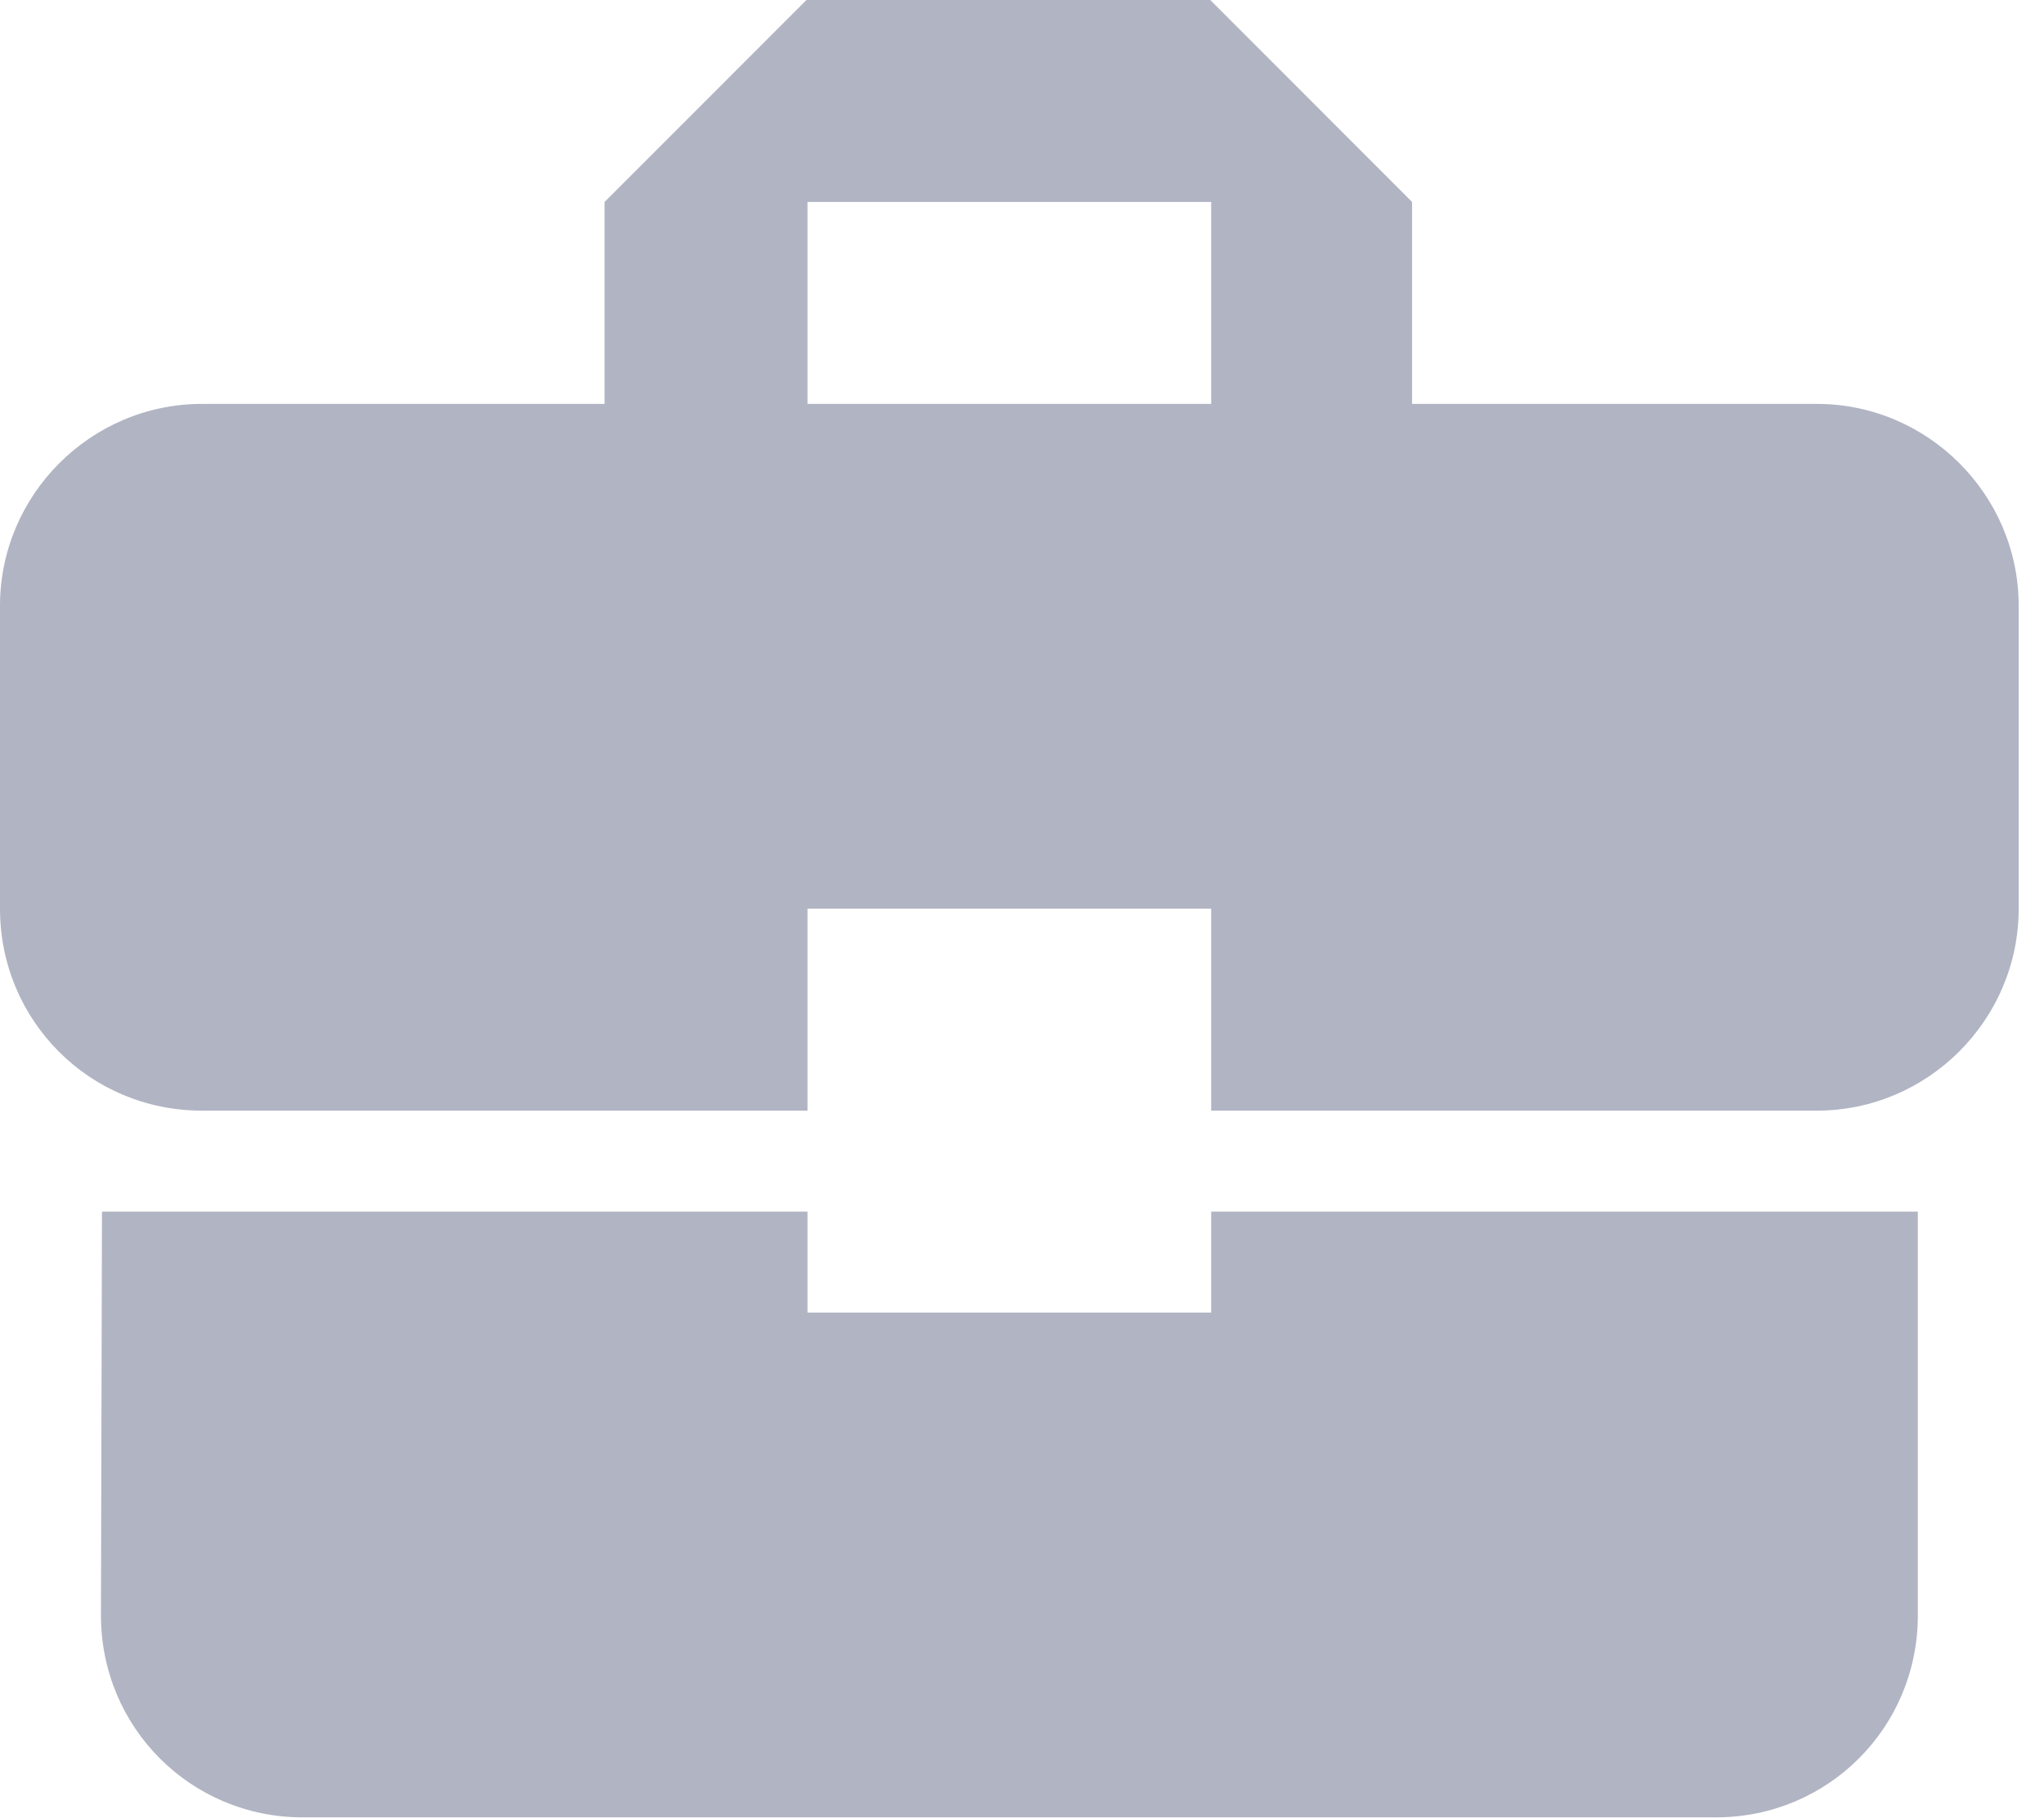
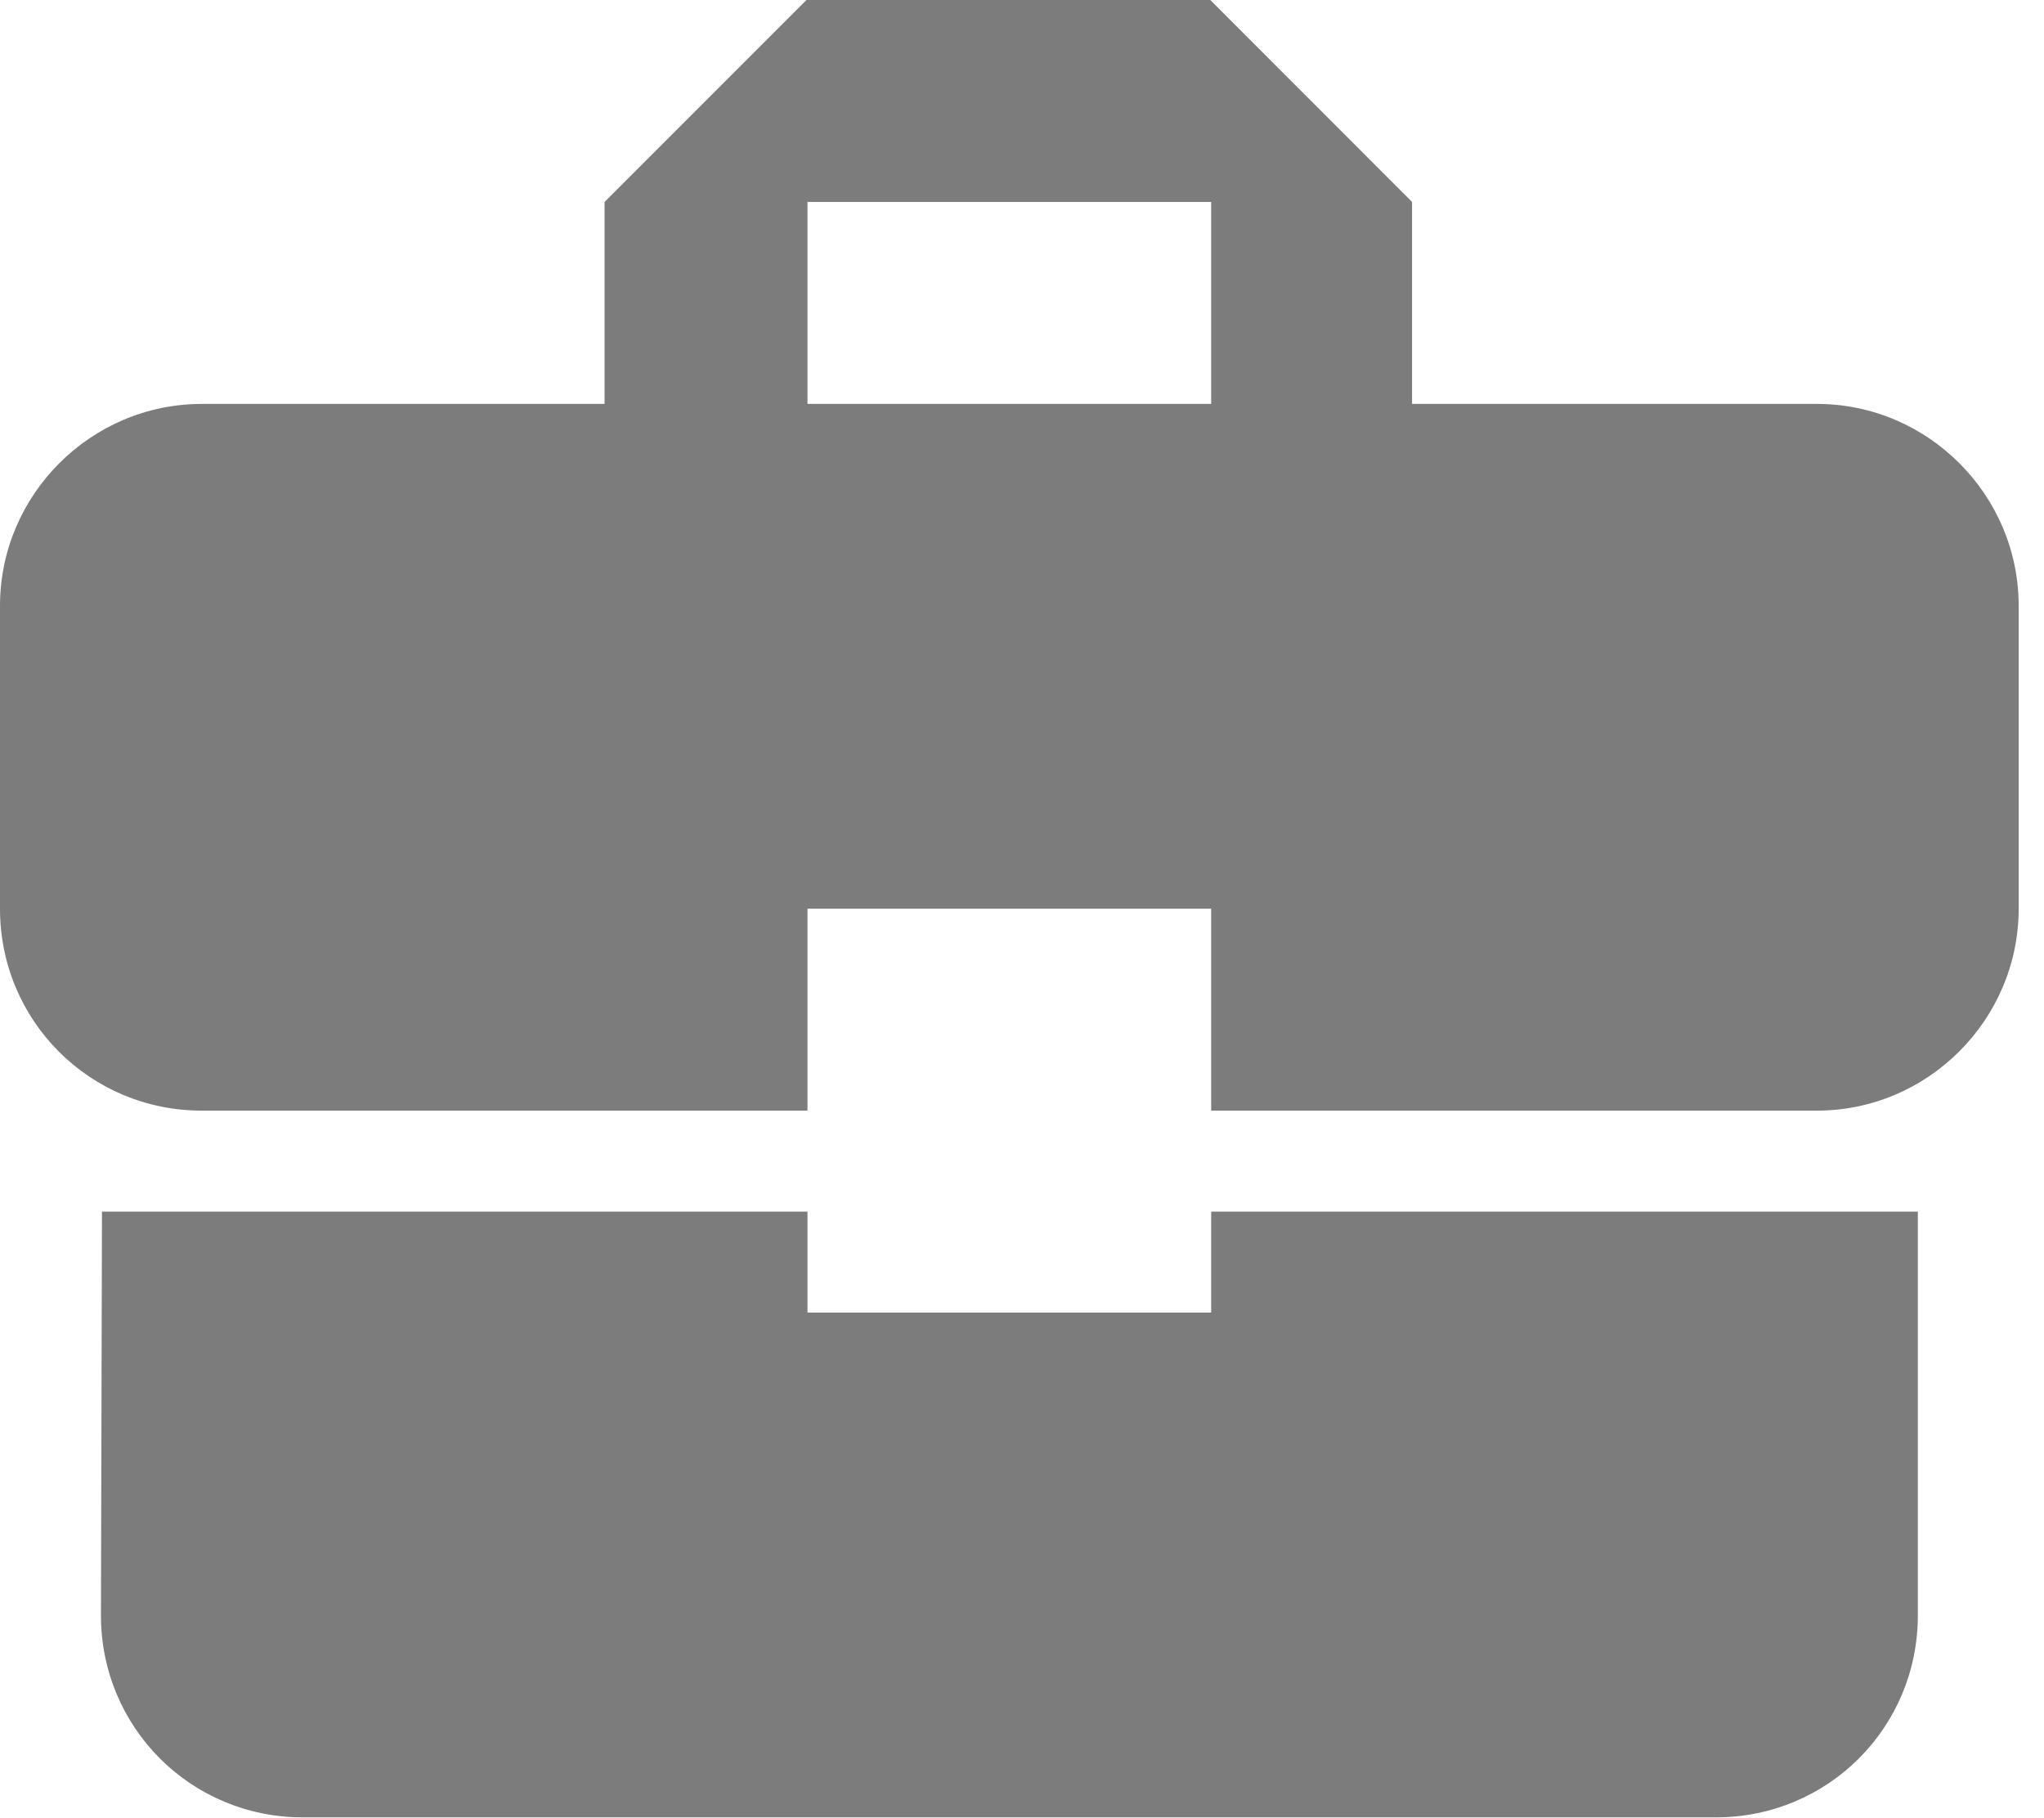
<svg xmlns="http://www.w3.org/2000/svg" width="18" height="16" viewBox="0 0 18 16" fill="none">
-   <path d="M7.111 11.556V10.667H0.898L0.889 14.222C0.889 15.209 1.68 16 2.666 16H15.111C16.098 16 16.889 15.209 16.889 14.222V10.667H10.666V11.556H7.111ZM16 3.556H12.435V1.778L10.658 0H7.102L5.324 1.778V3.556H1.778C0.8 3.556 -0 4.356 -0 5.333V8C-0 8.987 0.791 9.778 1.778 9.778H7.111V8H10.666V9.778H16C16.977 9.778 17.777 8.978 17.777 8V5.333C17.777 4.356 16.977 3.556 16 3.556ZM10.666 3.556H7.111V1.778H10.666V3.556Z" fill="#B1B4C3" />
+   <path d="M7.111 11.556V10.667H0.898L0.889 14.222C0.889 15.209 1.68 16 2.666 16H15.111C16.098 16 16.889 15.209 16.889 14.222V10.667H10.666V11.556H7.111ZM16 3.556H12.435V1.778L10.658 0H7.102L5.324 1.778V3.556H1.778C0.8 3.556 -0 4.356 -0 5.333V8C-0 8.987 0.791 9.778 1.778 9.778H7.111V8H10.666V9.778H16C16.977 9.778 17.777 8.978 17.777 8V5.333C17.777 4.356 16.977 3.556 16 3.556ZM10.666 3.556H7.111V1.778H10.666V3.556Z" fill="#7C7C7C" />
</svg>
